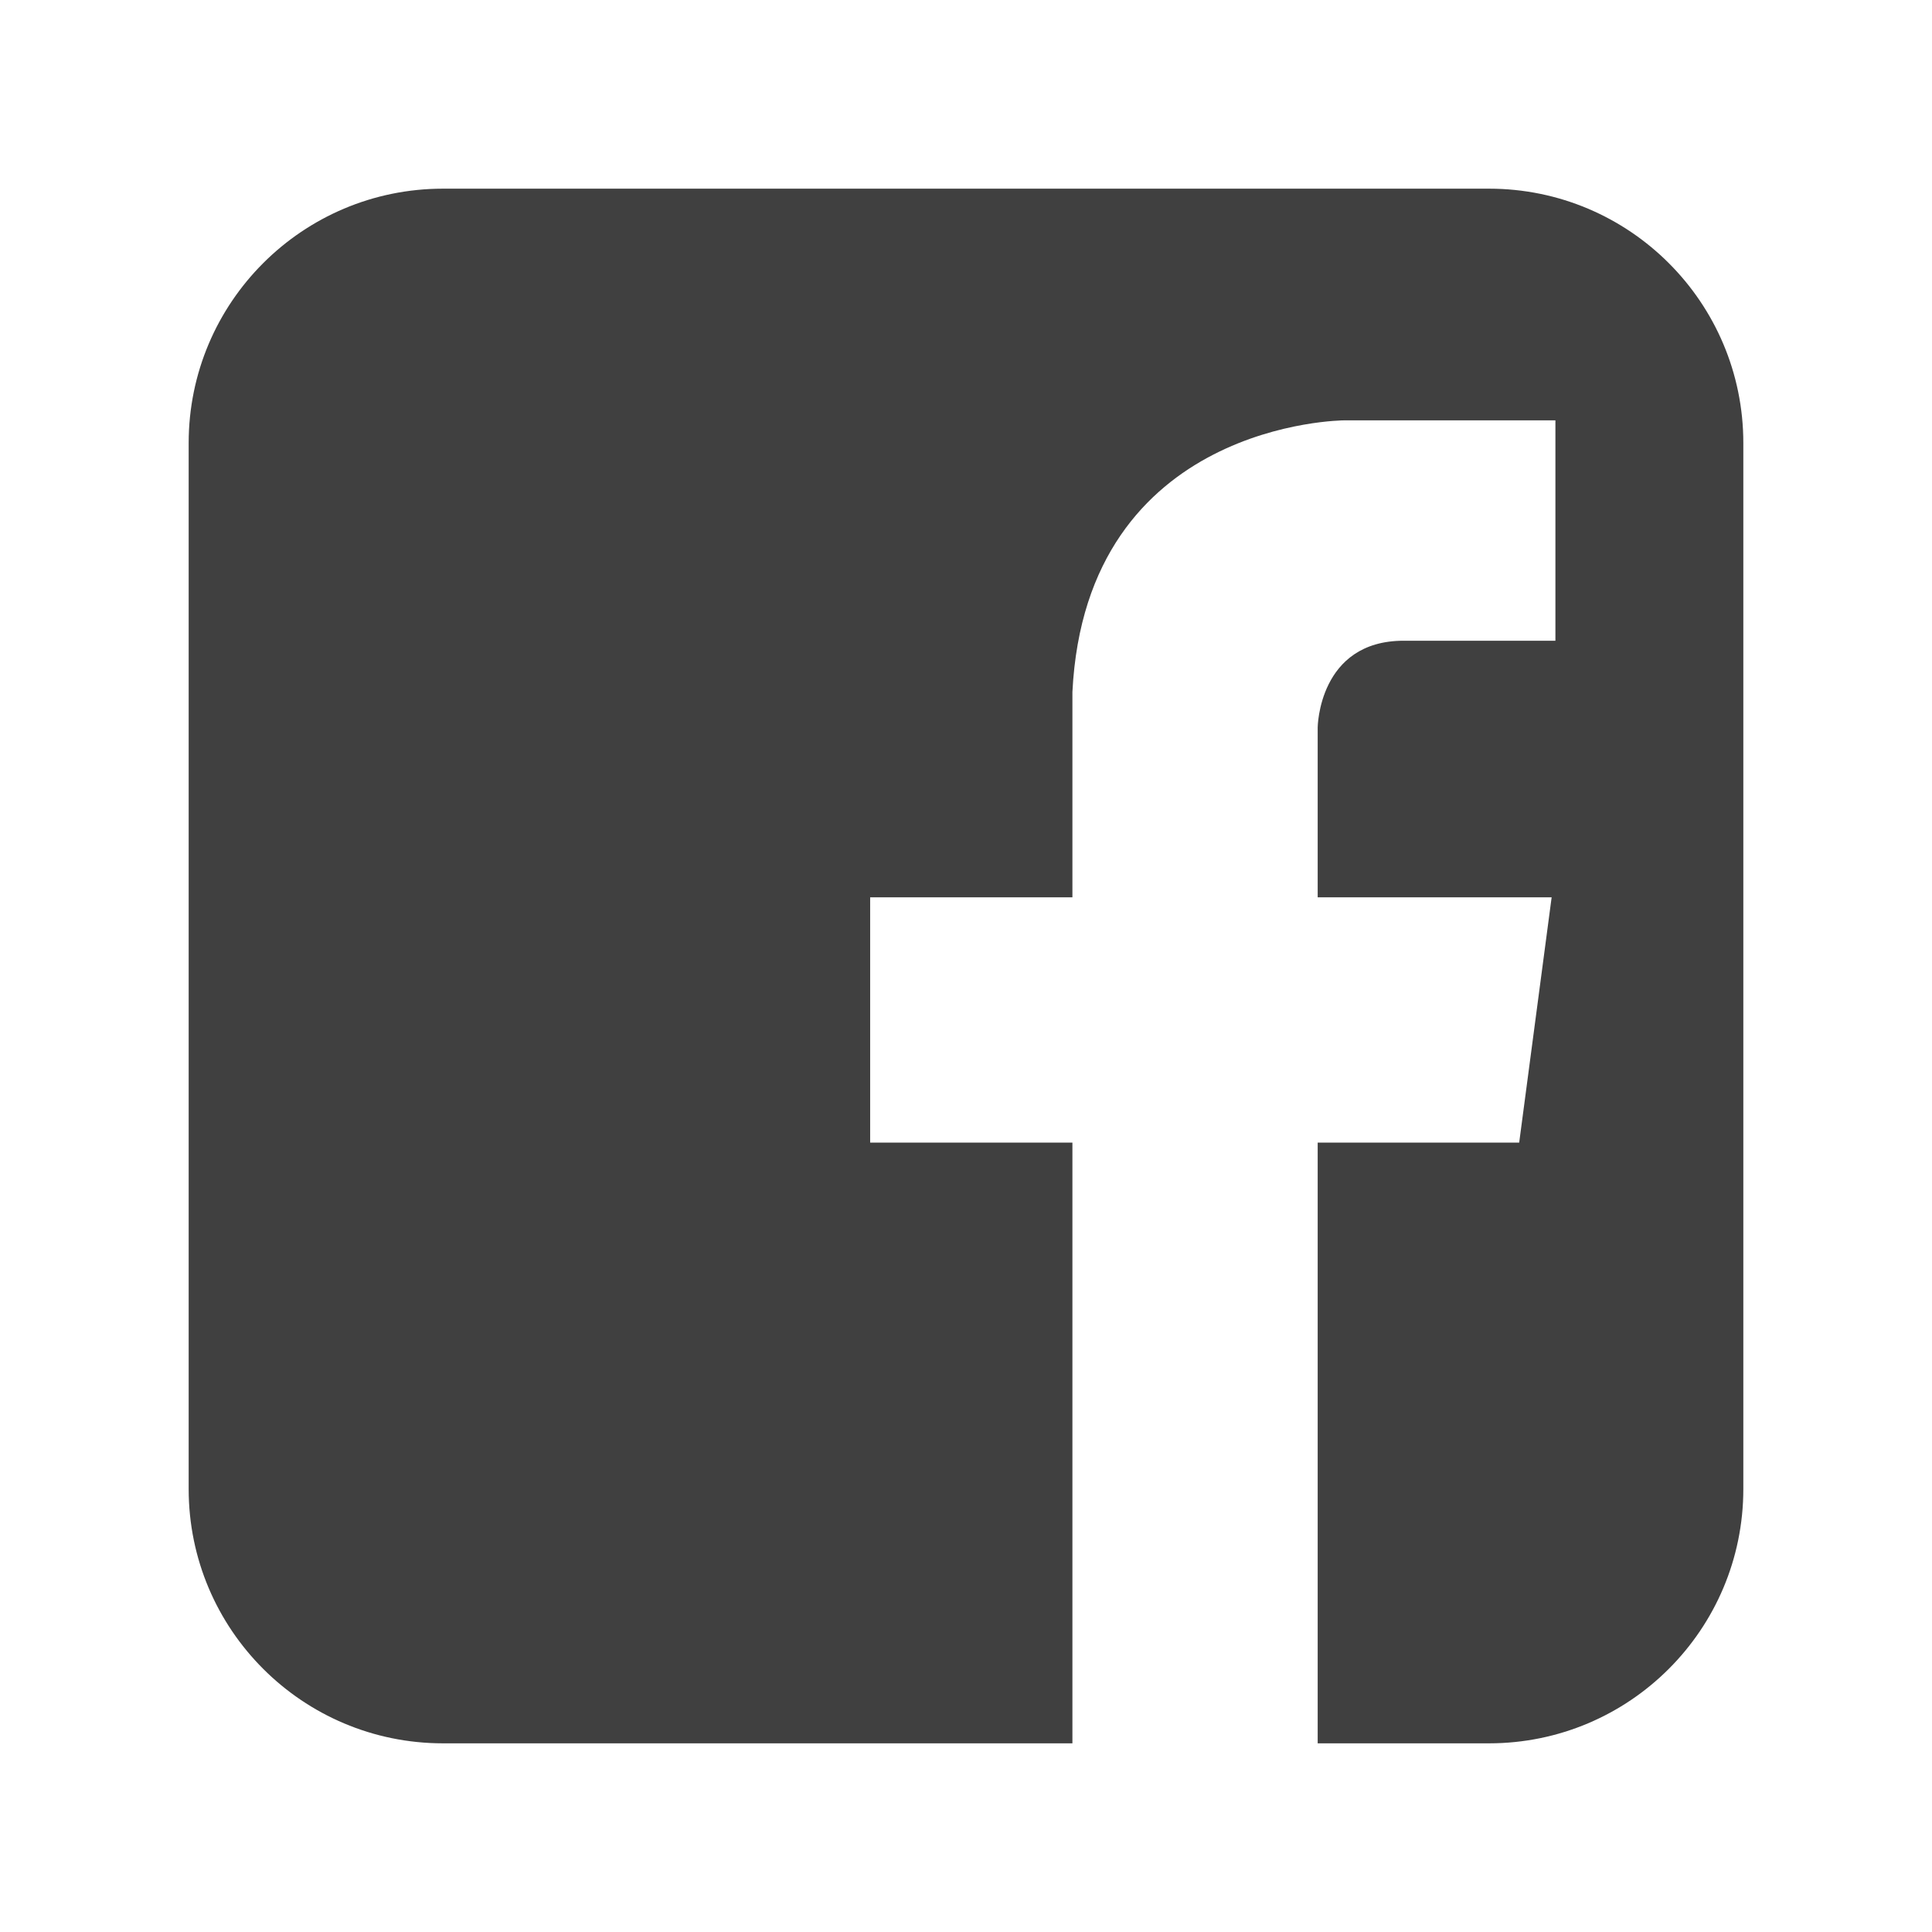
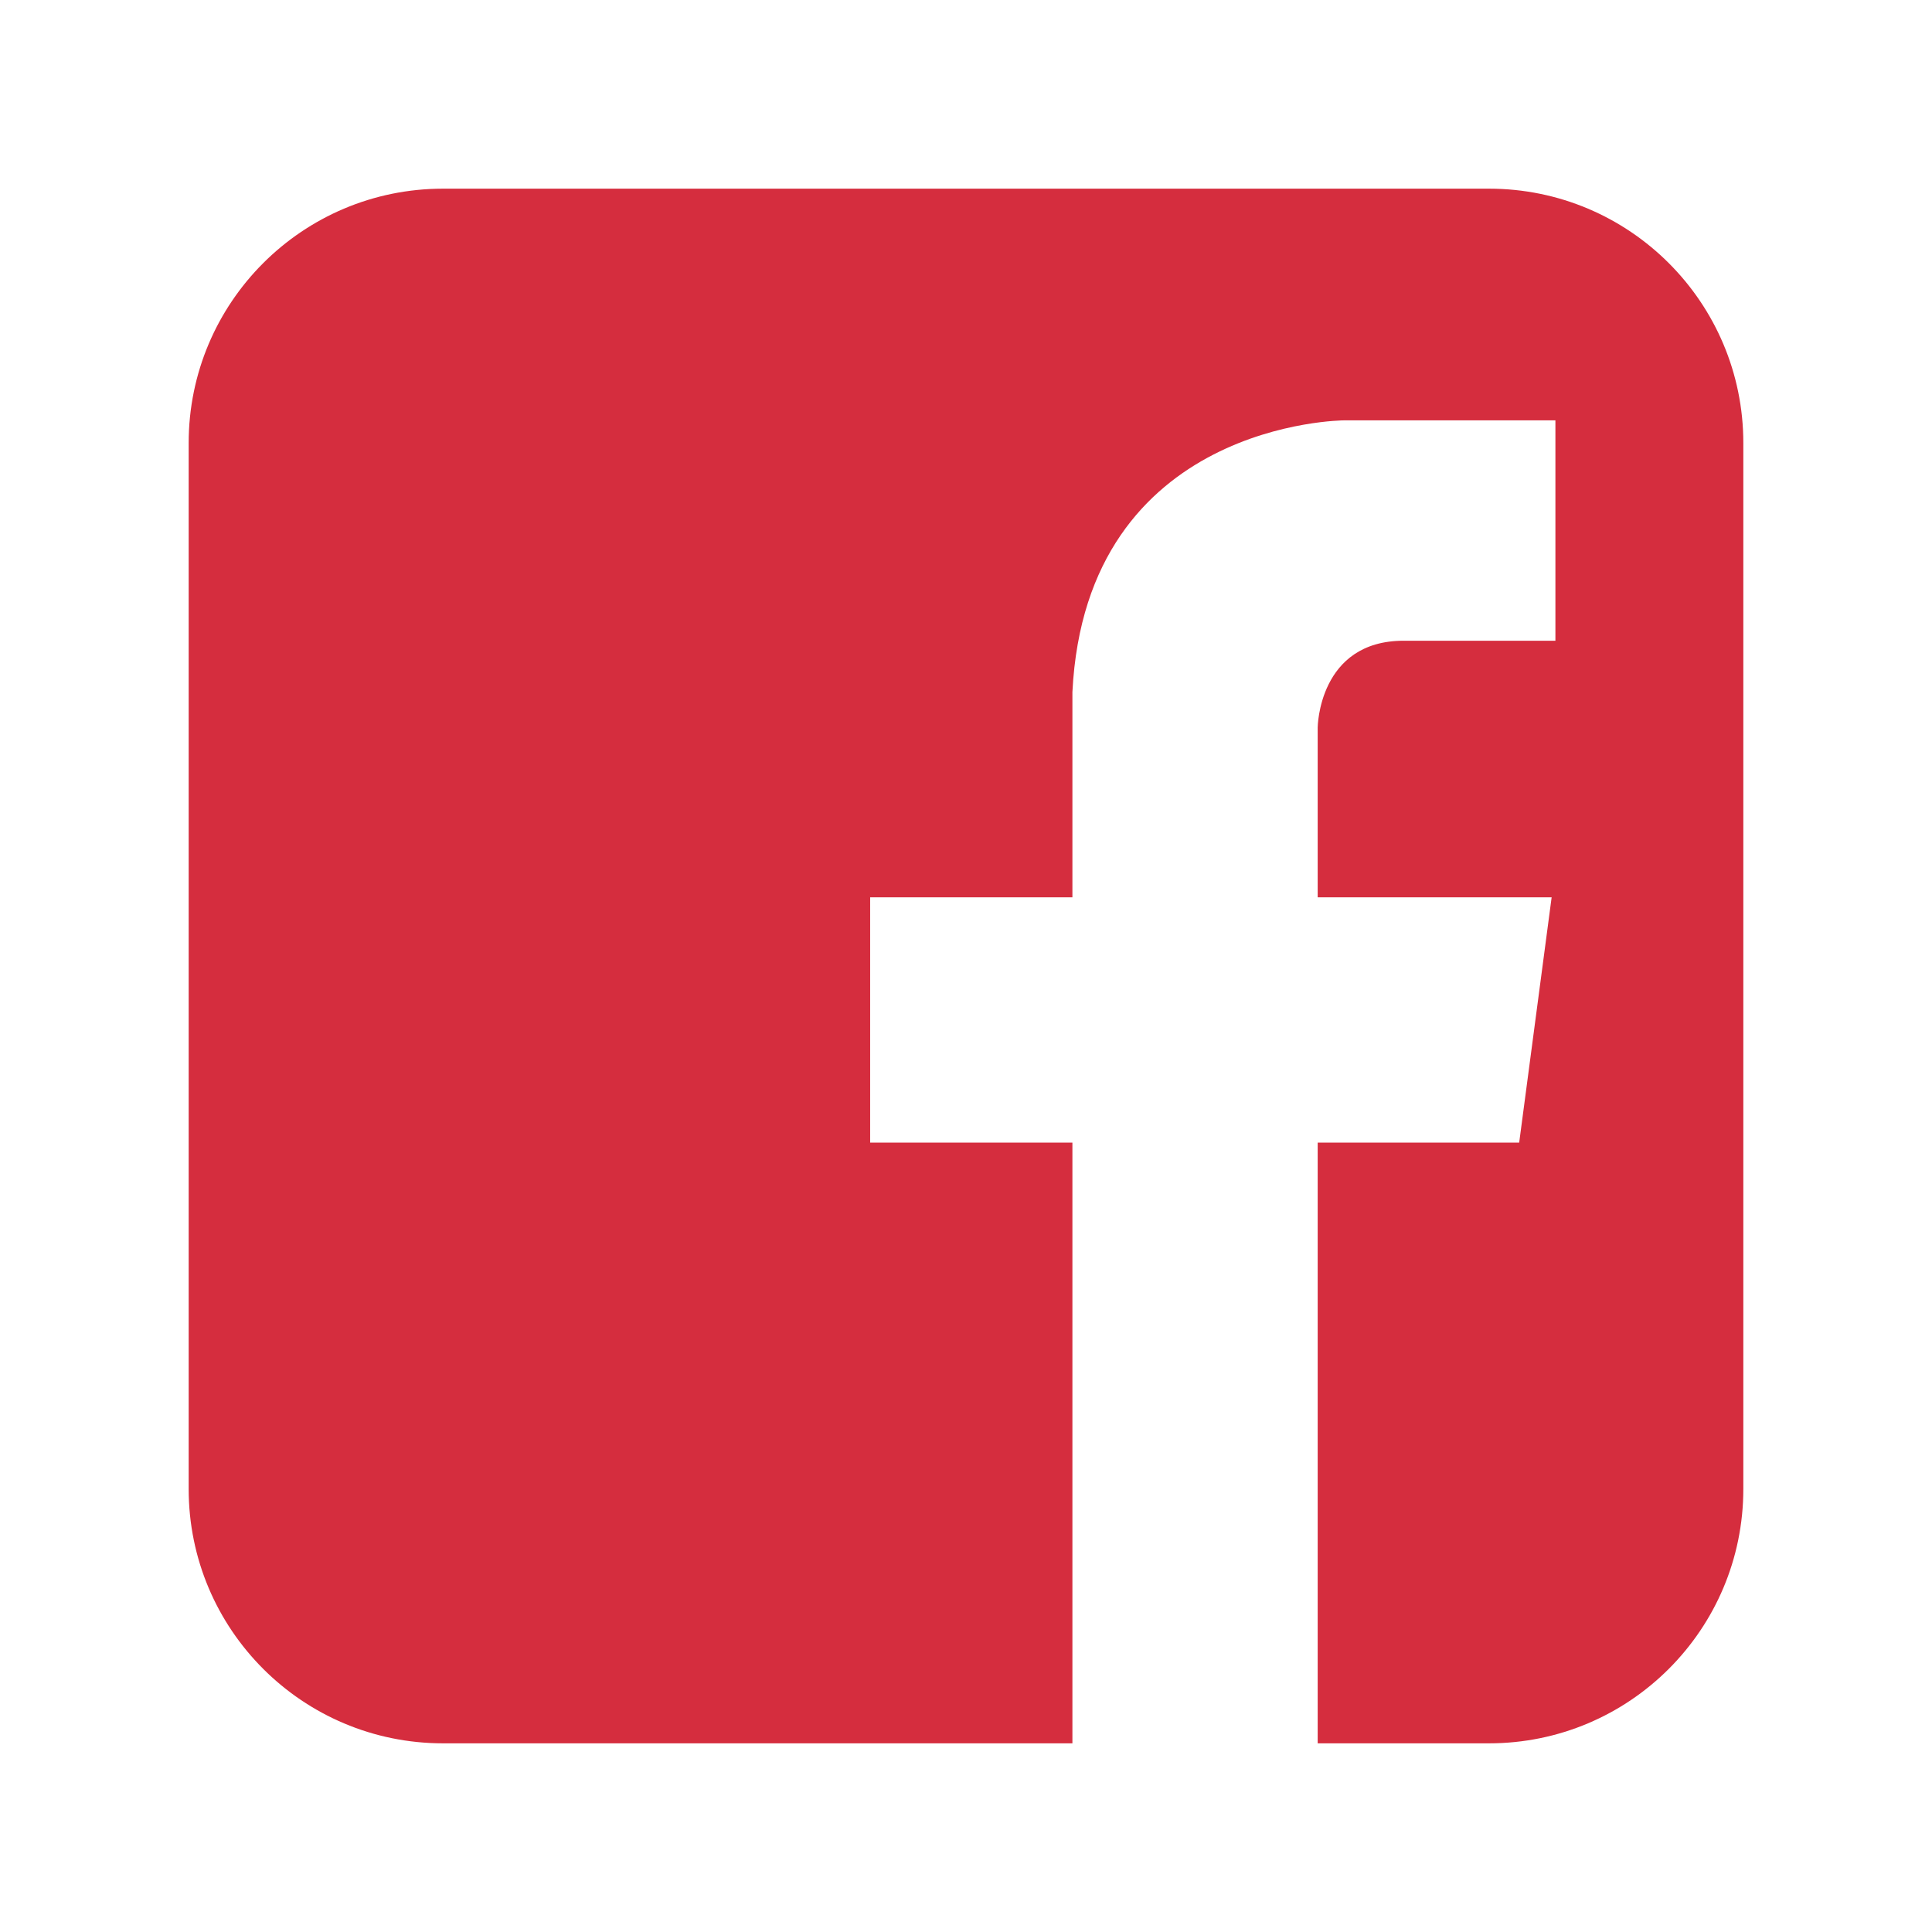
<svg xmlns="http://www.w3.org/2000/svg" width="256" height="256" viewBox="0 0 256 256">
-   <path fill="#404040" d="M197.3 25H58.7A33.7 33.7 0 0 0 25 58.7v138.6A33.7 33.7 0 0 0 58.7 231h83.4v-79.6h-26.8v-32.5h26.8V91.7c1.8-35.9 36-36 36-36h28v29.2H186c-11.3 0-11.4 11.5-11.4 11.5v22.5h31l-4.3 32.5h-26.7V231h22.7a33.7 33.7 0 0 0 33.7-33.7V58.7A33.7 33.7 0 0 0 197.3 25z" />
+   <path fill="#d52d3e" d="M197.3 25H58.7A33.7 33.7 0 0 0 25 58.7v138.6A33.7 33.7 0 0 0 58.7 231h83.4v-79.6h-26.8v-32.5h26.8V91.7c1.8-35.9 36-36 36-36h28v29.2H186c-11.3 0-11.4 11.5-11.4 11.5v22.5h31l-4.3 32.5h-26.7V231h22.7a33.7 33.7 0 0 0 33.7-33.7V58.7A33.7 33.7 0 0 0 197.3 25z" />
</svg>
